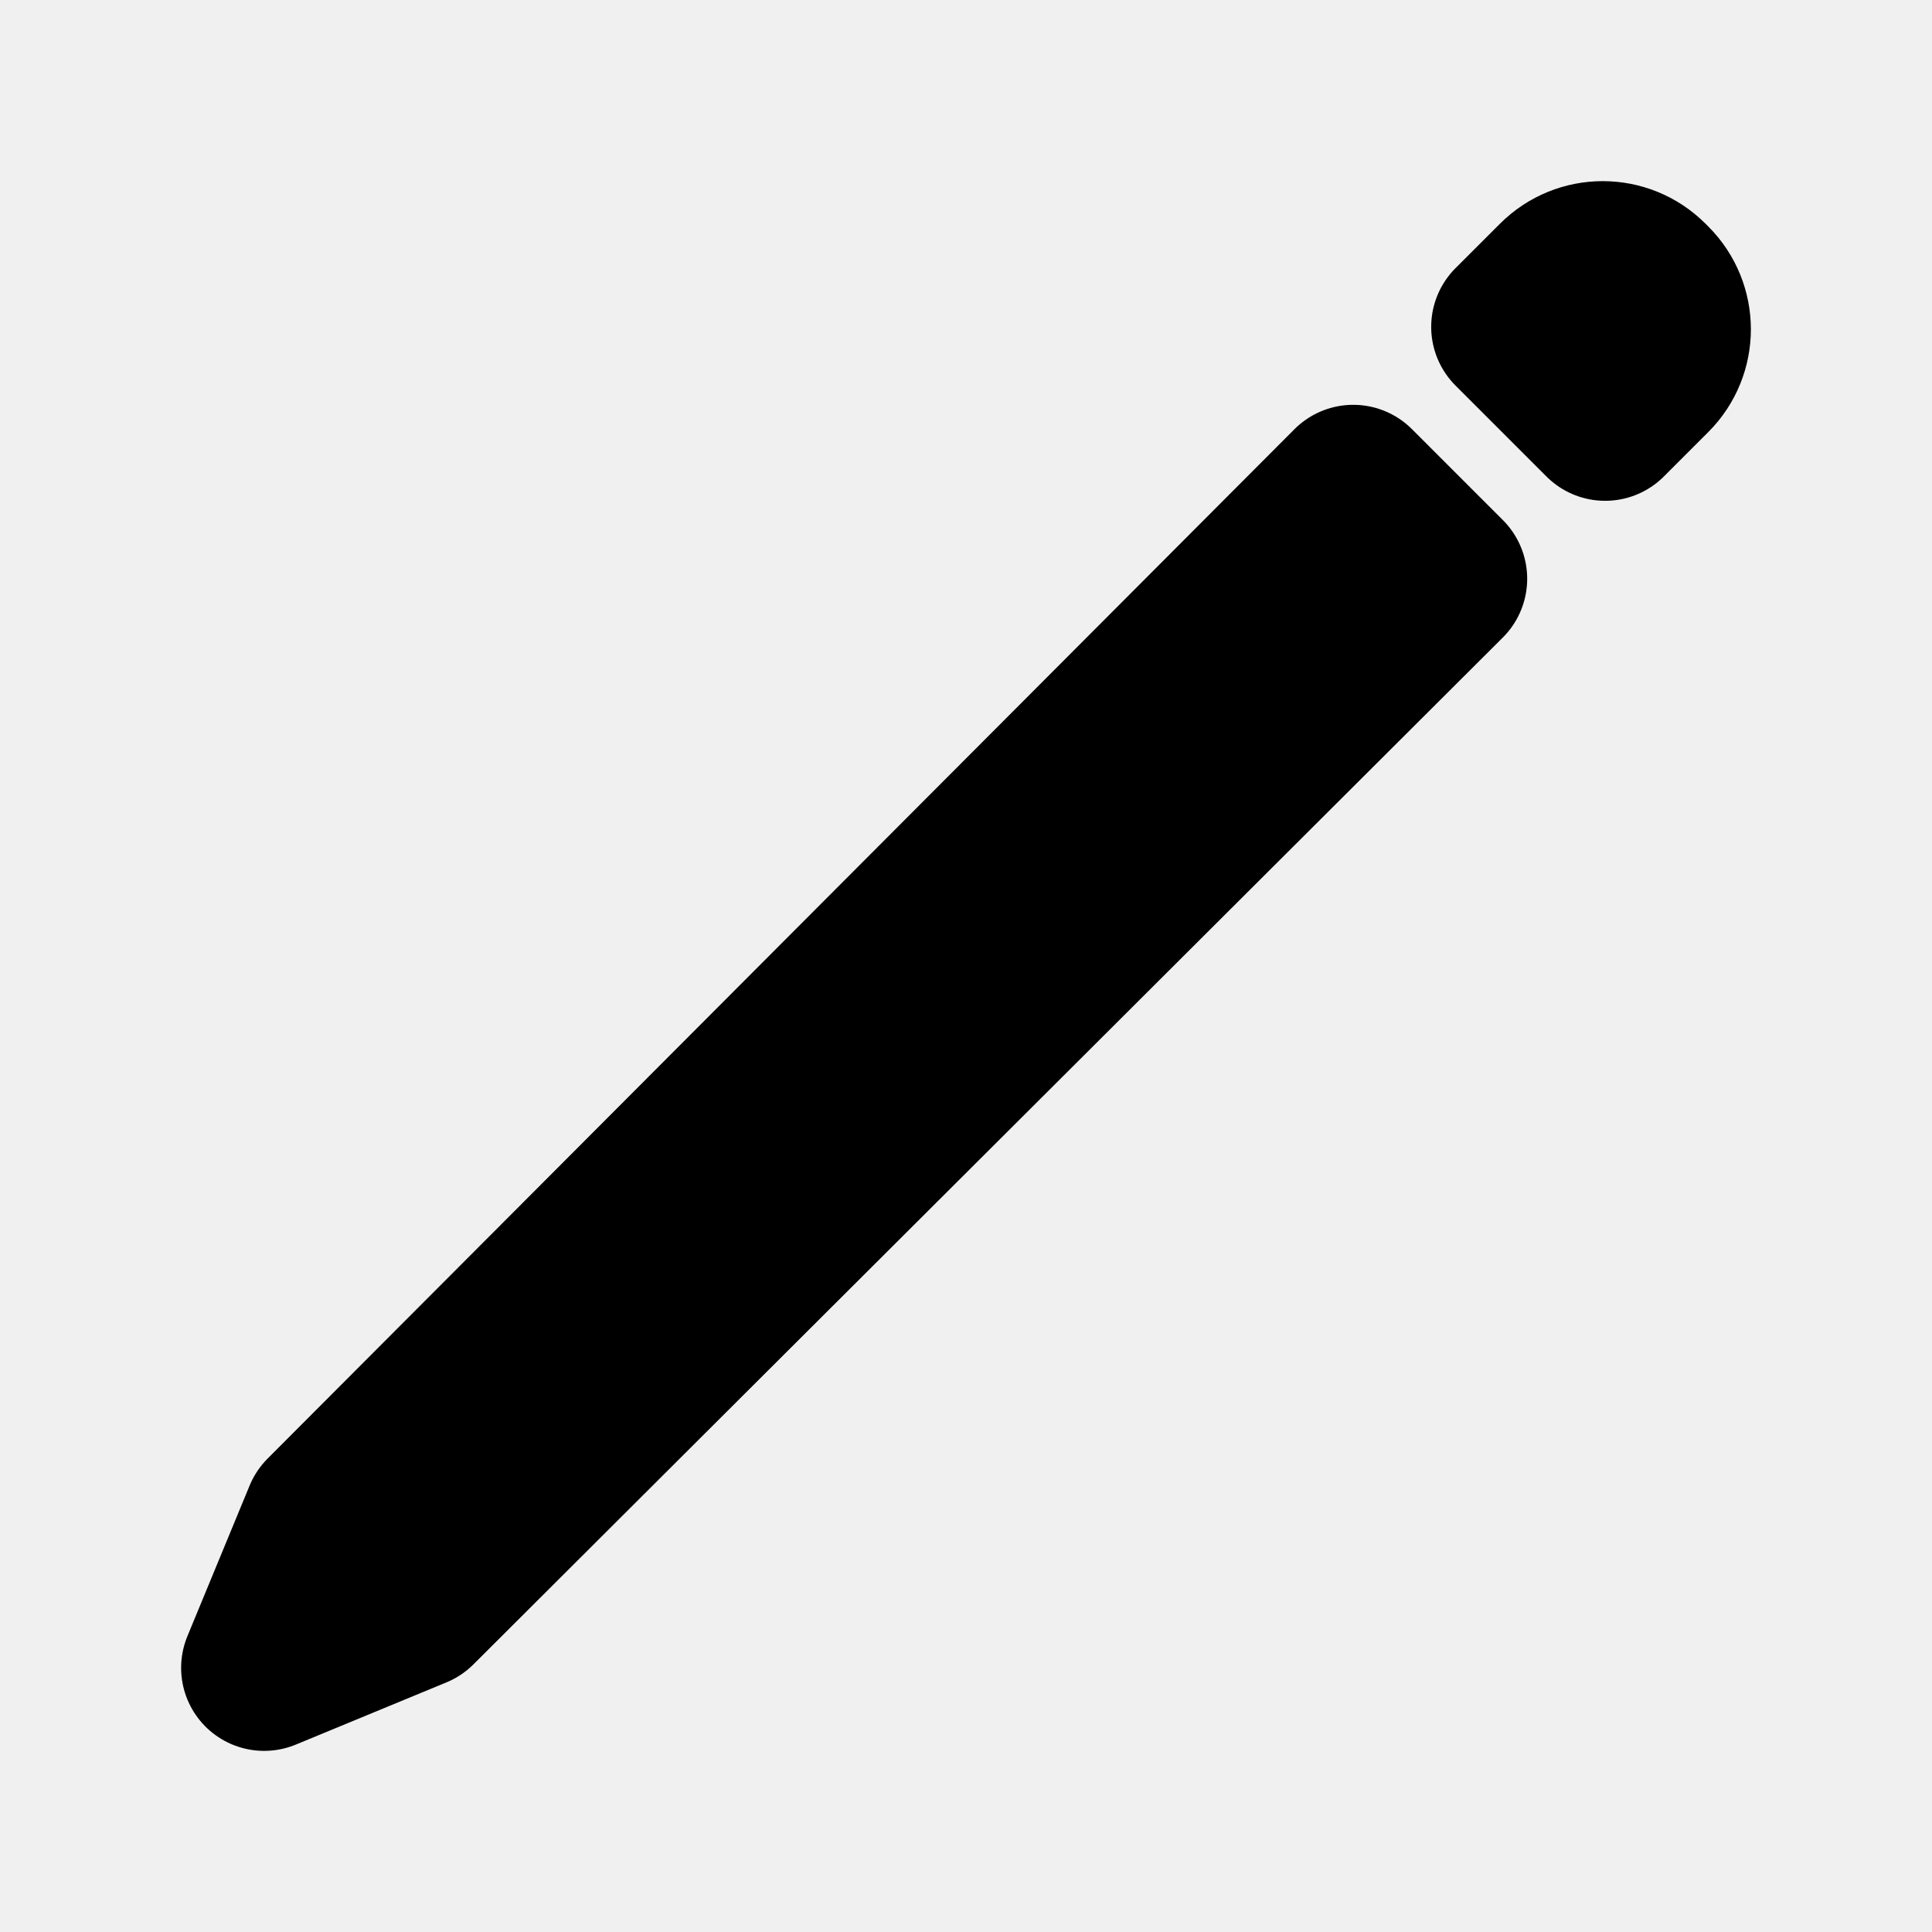
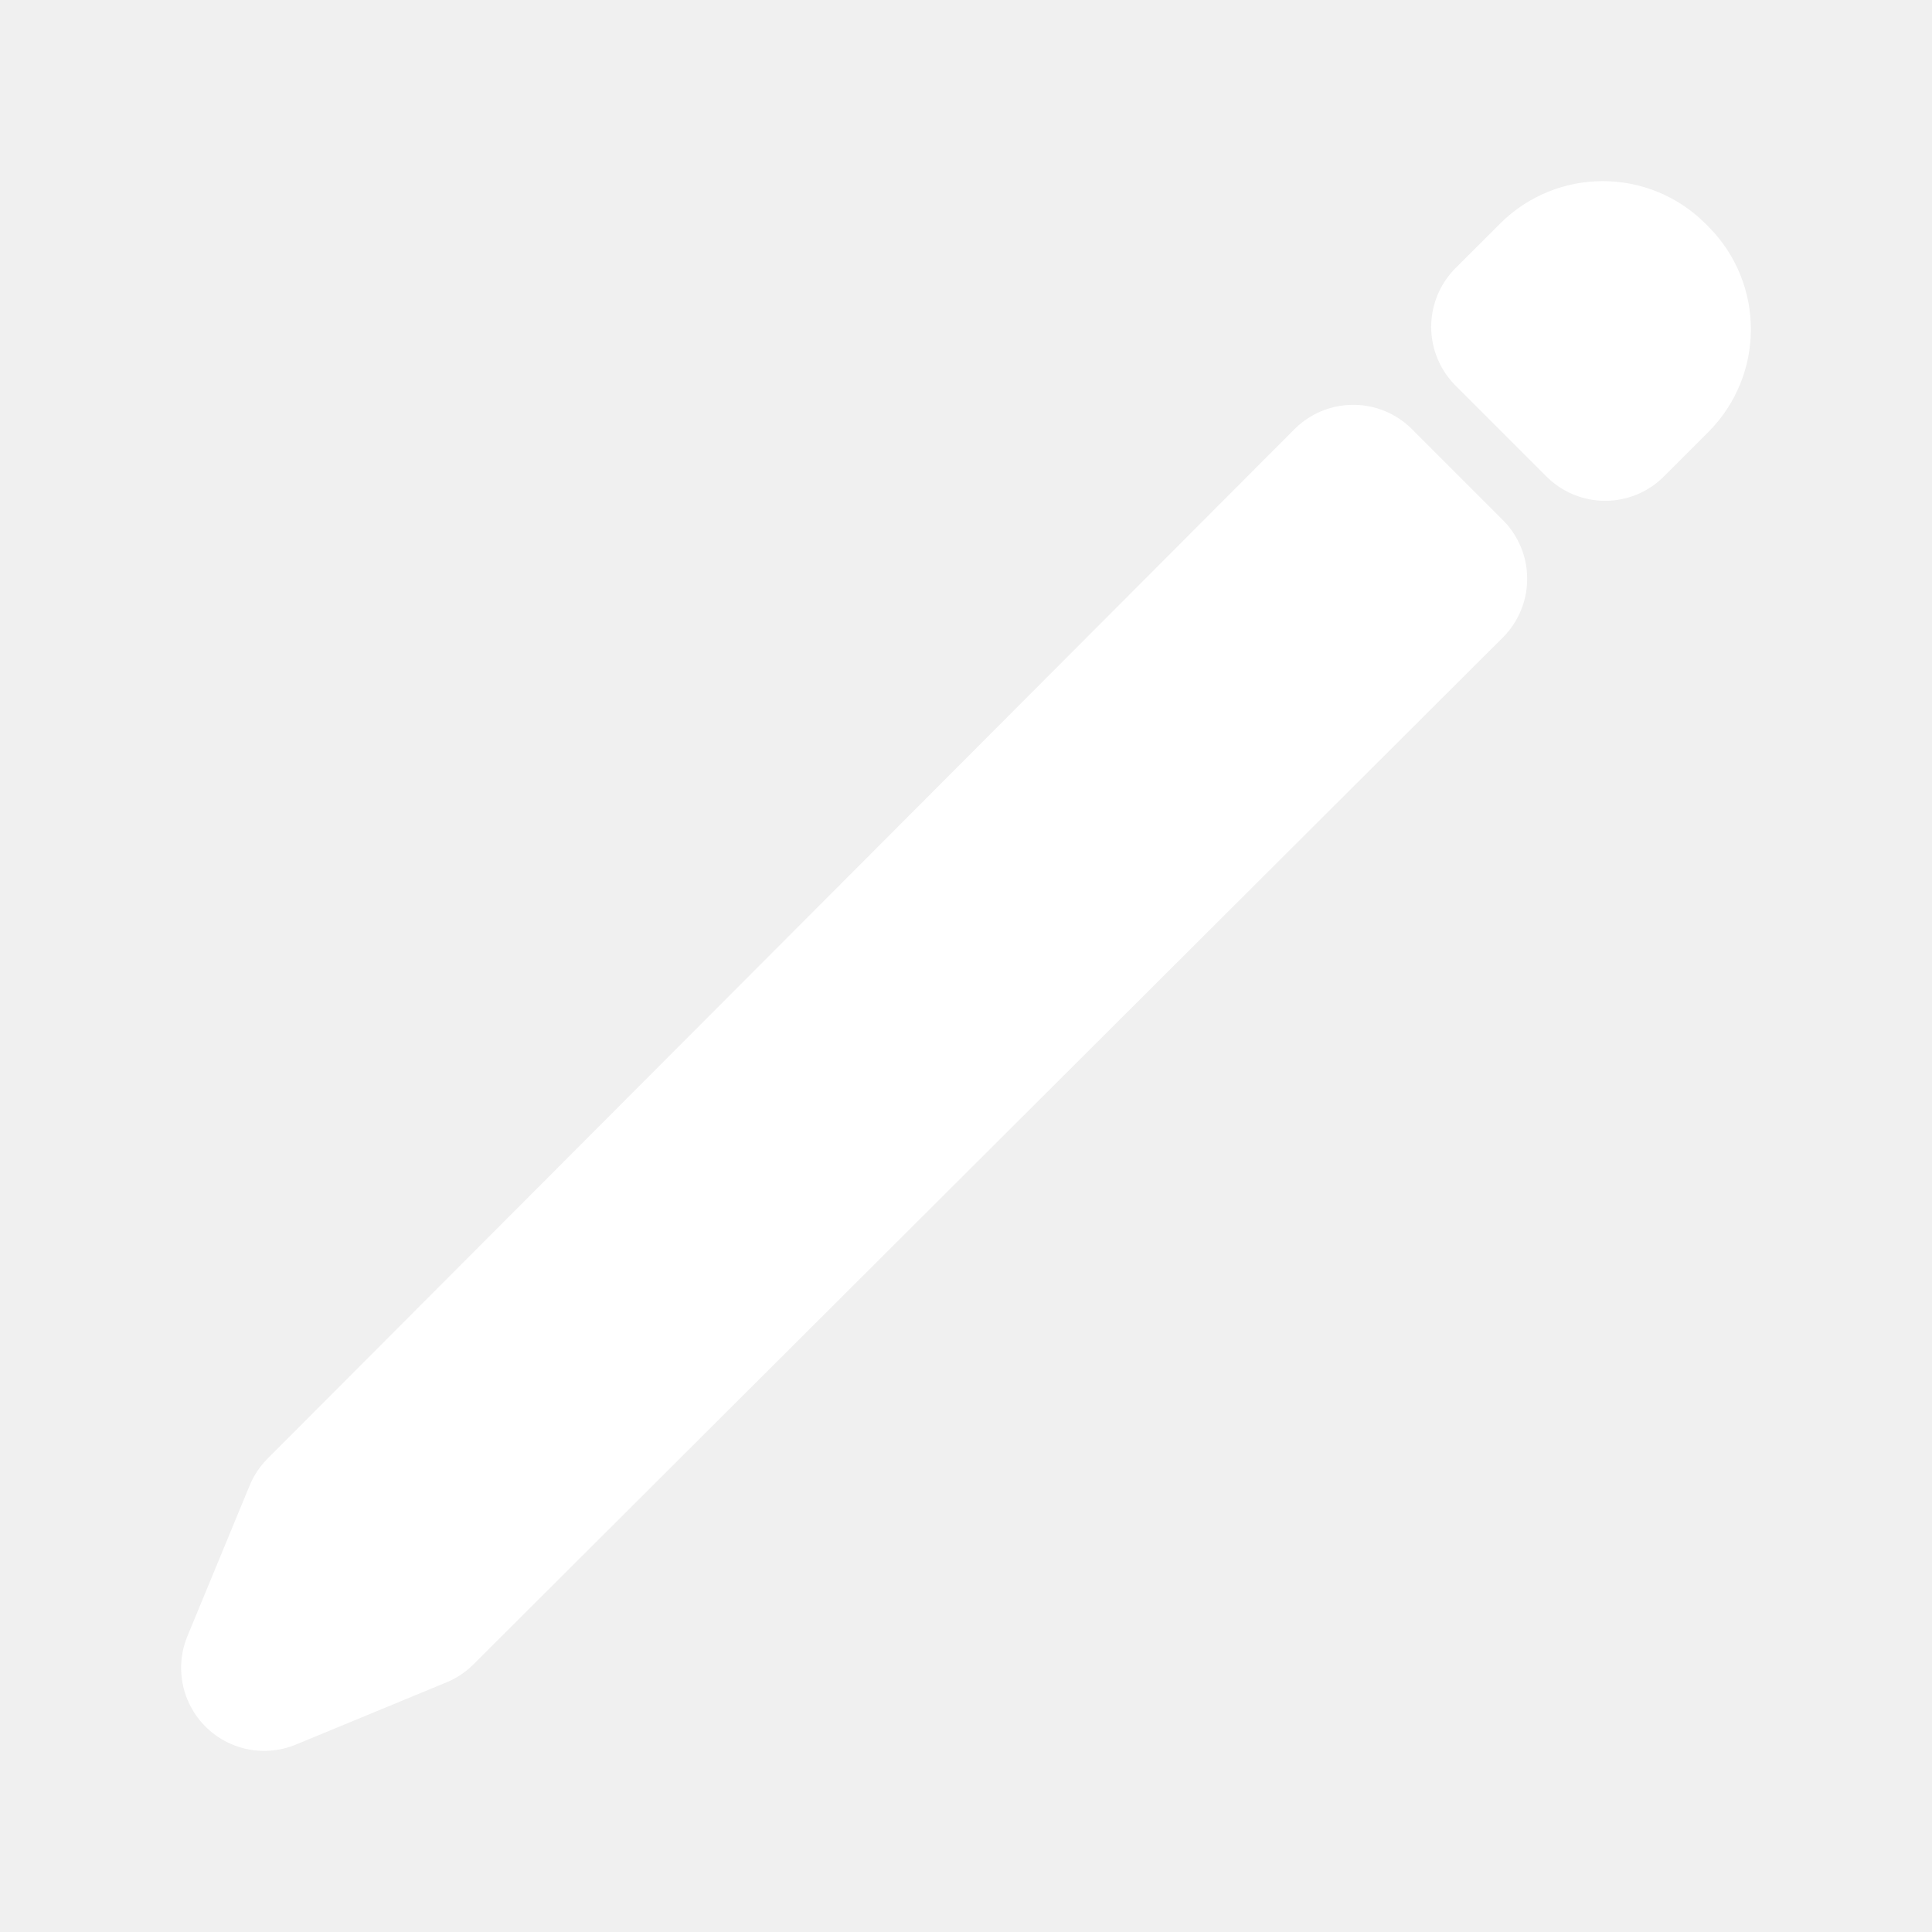
<svg xmlns="http://www.w3.org/2000/svg" class="ionicon" viewBox="0 0 512 512">
-   <path fill="none" stroke="currentColor" stroke-linecap="round" stroke-linejoin="round" stroke-width="44" d="M358.62 129.28L86.49 402.08 70 442l39.92-16.49 272.8-272.13-24.1-24.1zM413.07 74.84l-11.79 11.78 24.1 24.1 11.79-11.79a16.51 16.51 0 000-23.34l-.75-.75a16.51 16.51 0 00-23.35 0z" />
+   <path fill="none" stroke="white" stroke-linecap="round" stroke-linejoin="round" stroke-width="44" d="M358.62 129.28L86.49 402.08 70 442l39.92-16.49 272.8-272.13-24.1-24.1zM413.07 74.84l-11.79 11.78 24.1 24.1 11.79-11.79a16.51 16.51 0 000-23.34l-.75-.75a16.51 16.51 0 00-23.35 0z" />
</svg>
